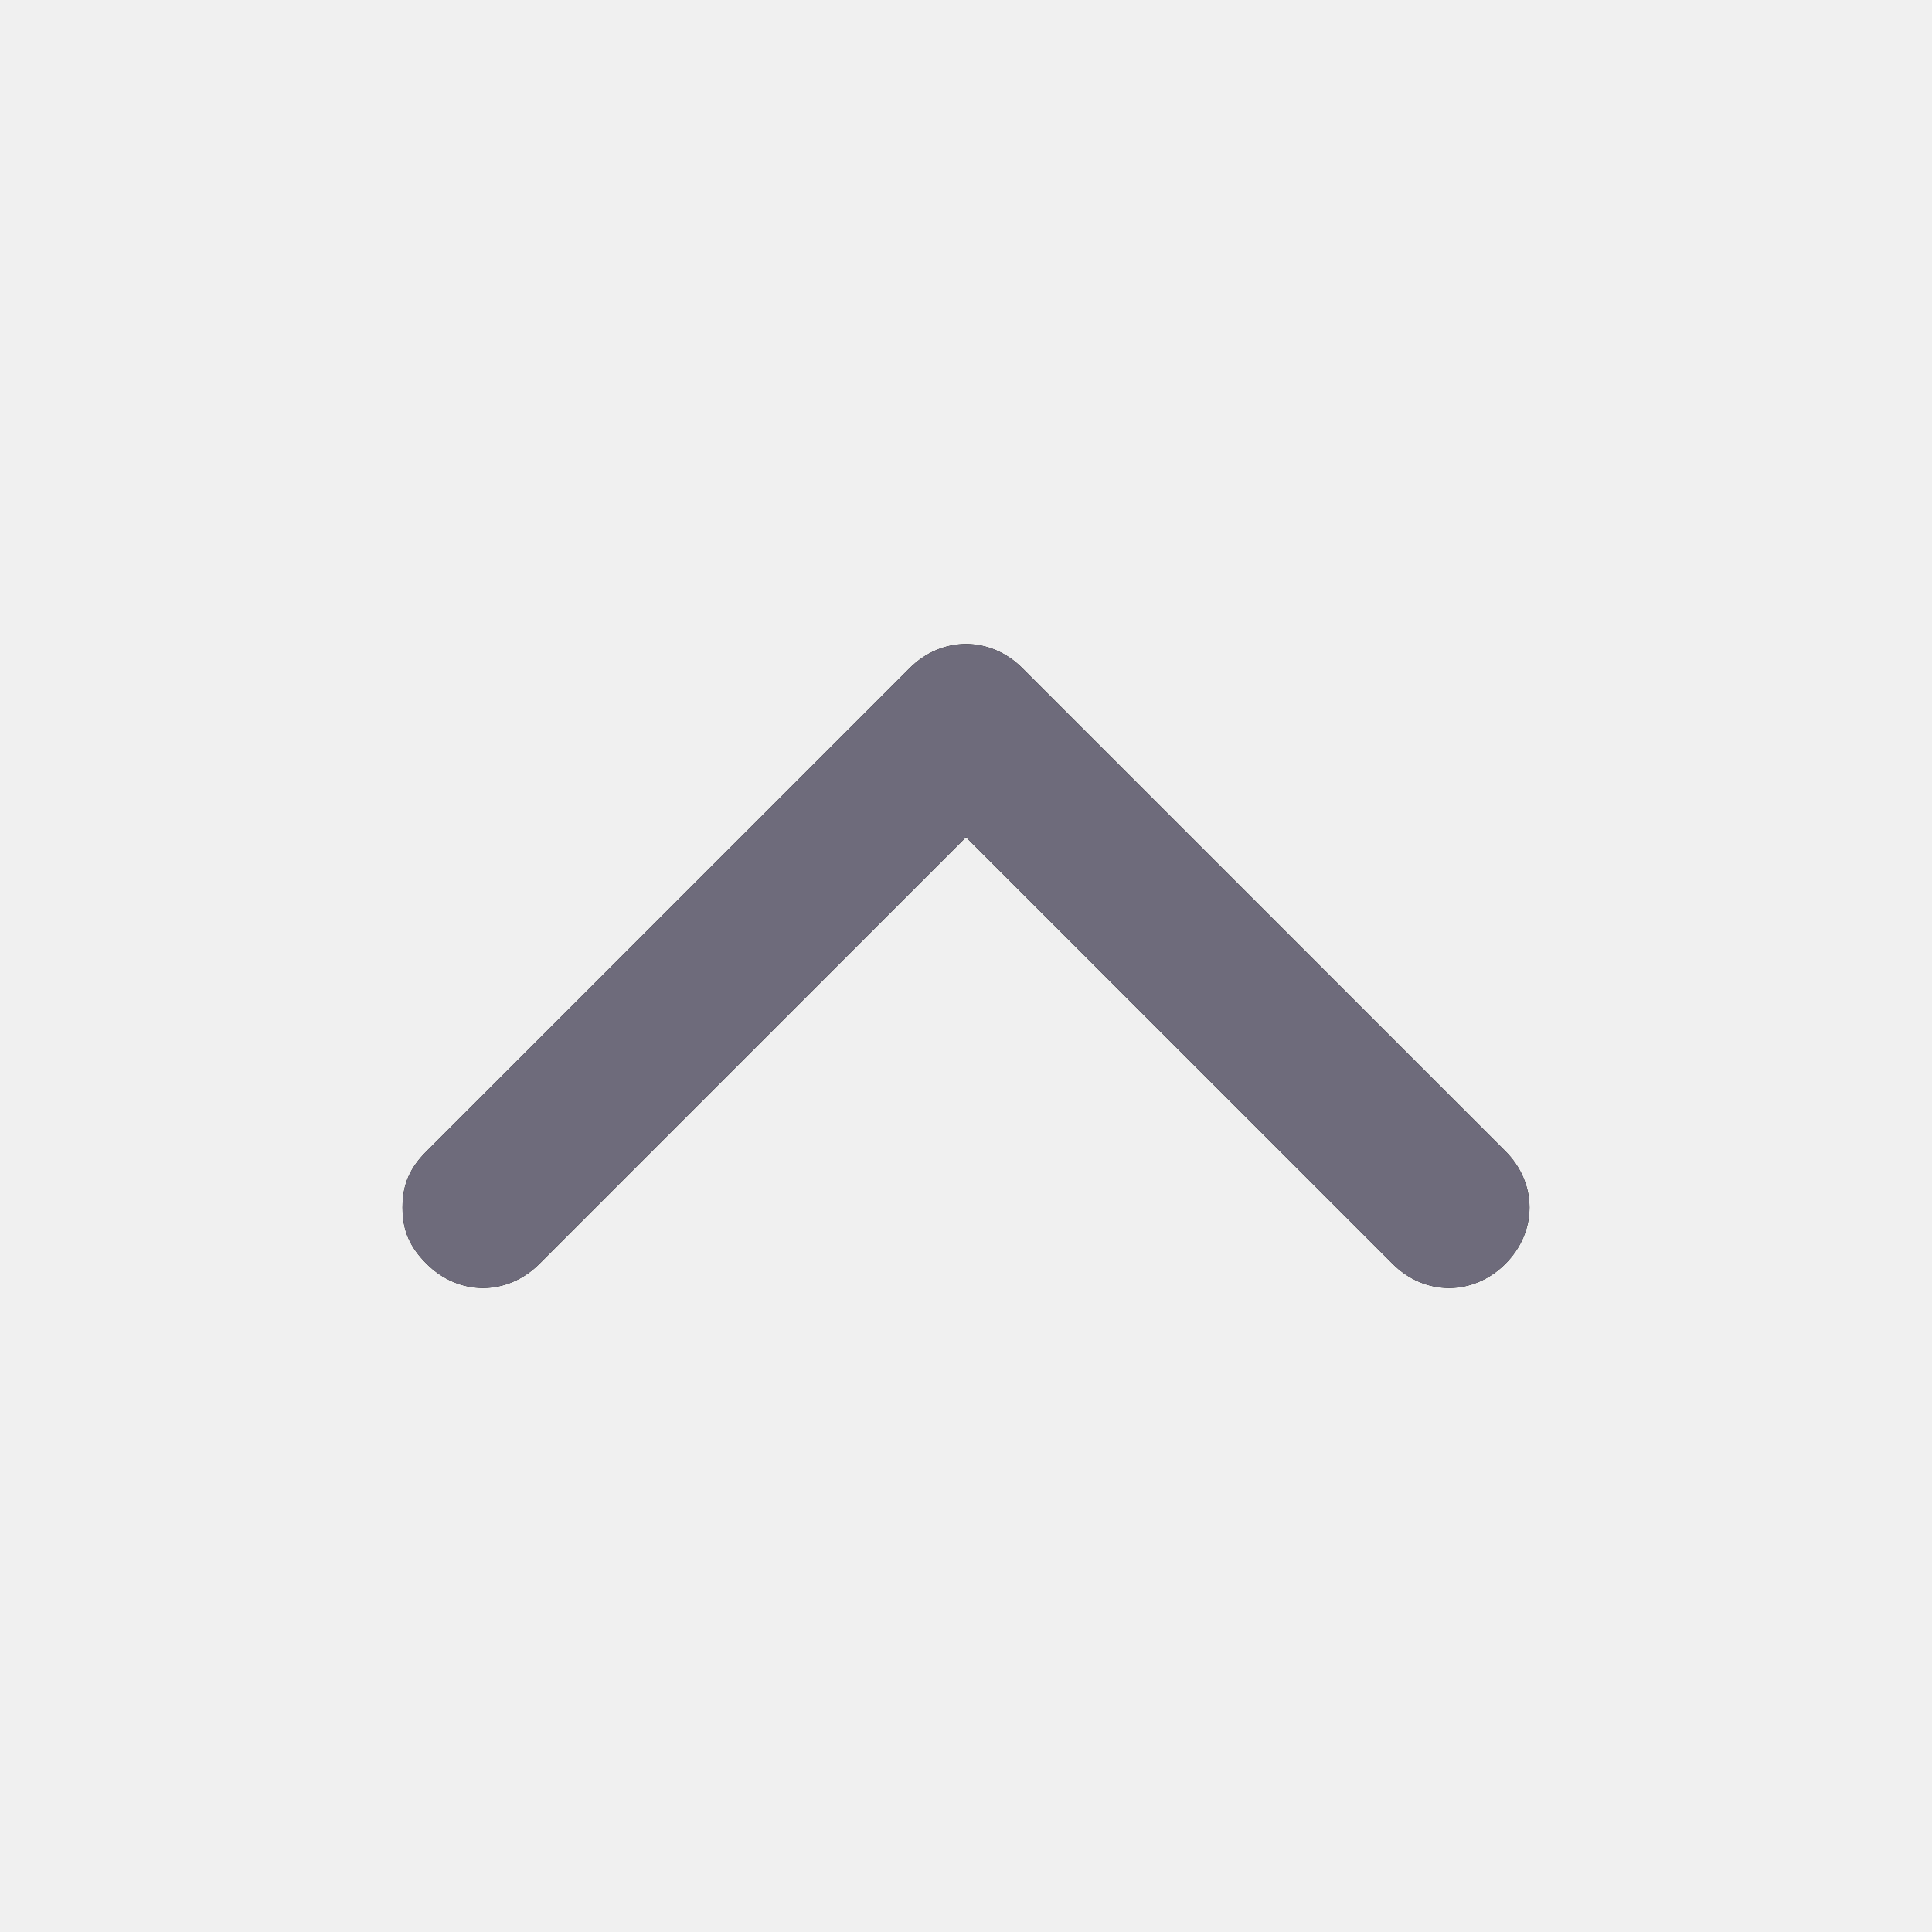
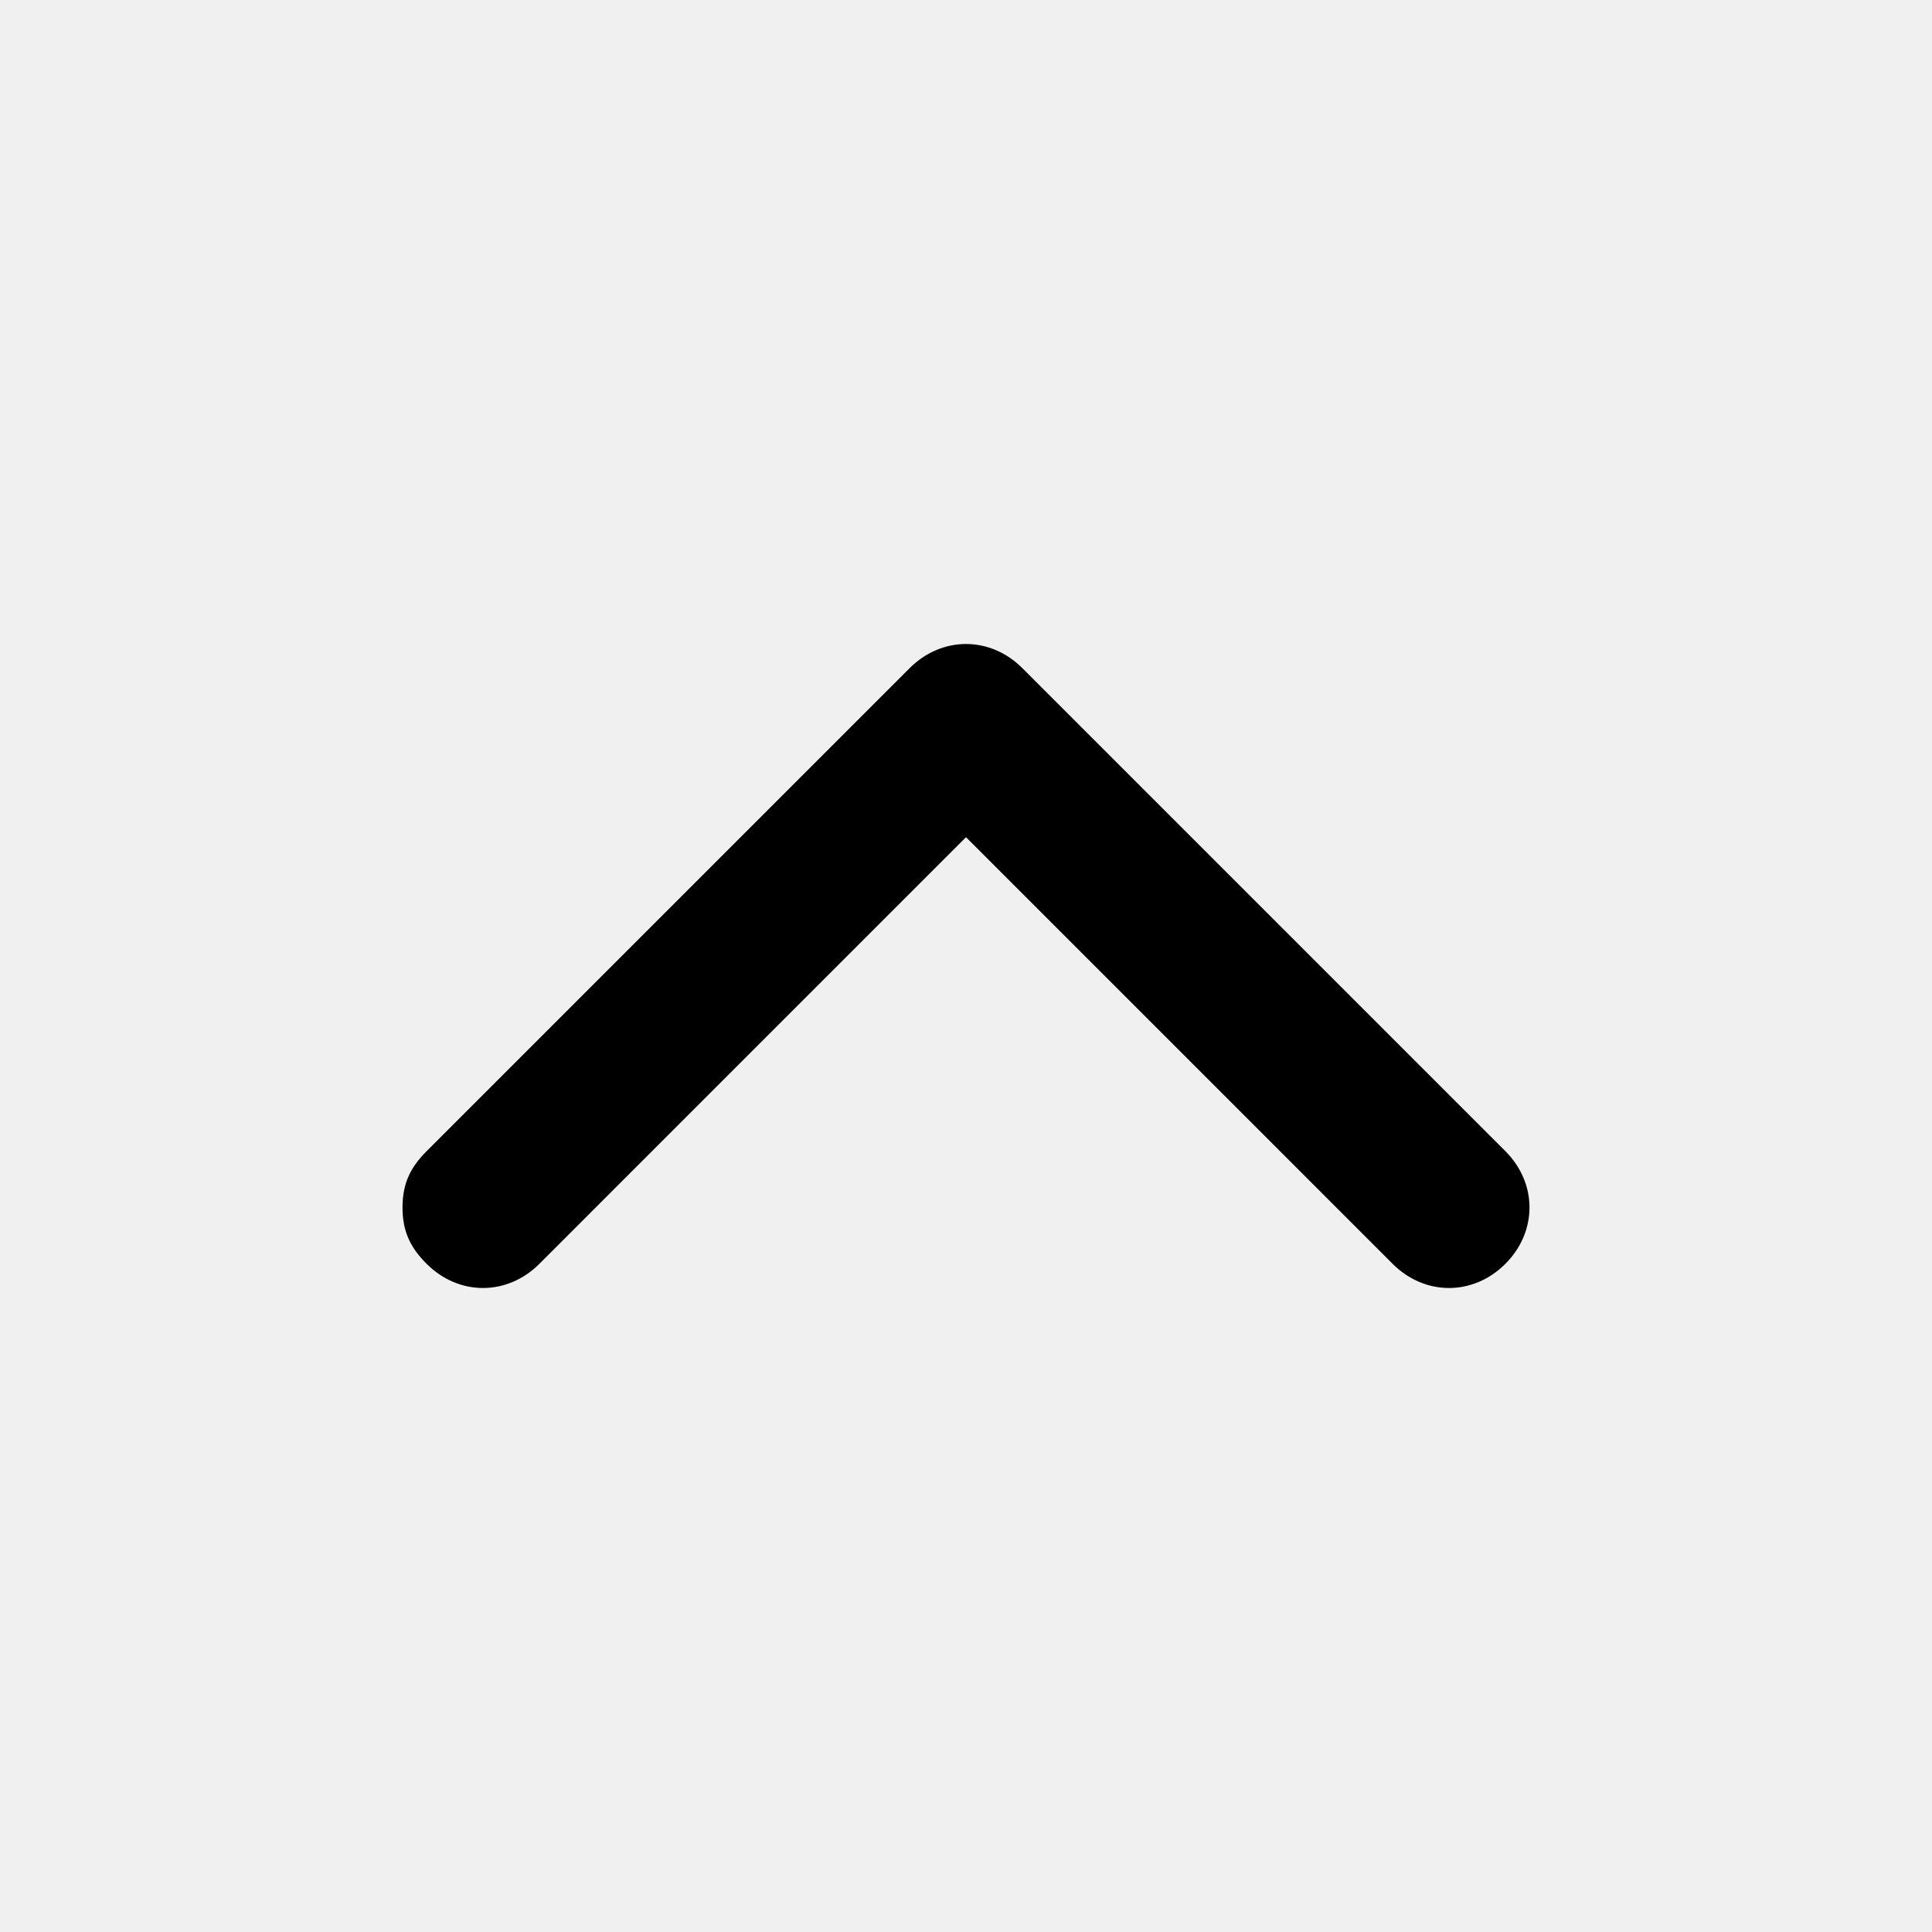
- <svg xmlns="http://www.w3.org/2000/svg" width="18" height="18" viewBox="0 0 18 18" fill="none">
-   <path d="M5.025 11.775C4.725 12.075 4.275 12.075 3.975 11.775C3.825 11.625 3.75 11.475 3.75 11.25C3.75 11.025 3.825 10.875 3.975 10.725L8.475 6.225C8.775 5.925 9.225 5.925 9.525 6.225L14.025 10.725C14.325 11.025 14.325 11.475 14.025 11.775C13.725 12.075 13.275 12.075 12.975 11.775L9 7.8L5.025 11.775Z" fill="black" />
+ <svg xmlns="http://www.w3.org/2000/svg" id="arrow-up" width="18" height="18" viewBox="0 0 18 18">
+   <path d="M5.025 11.775C4.725 12.075 4.275 12.075 3.975 11.775C3.825 11.625 3.75 11.475 3.75 11.25C3.75 11.025 3.825 10.875 3.975 10.725L8.475 6.225C8.775 5.925 9.225 5.925 9.525 6.225L14.025 10.725C14.325 11.025 14.325 11.475 14.025 11.775C13.725 12.075 13.275 12.075 12.975 11.775L9 7.8L5.025 11.775Z" fill="currentColor" />
  <mask id="mask0" mask-type="alpha" maskUnits="userSpaceOnUse" x="3" y="6" width="12" height="6">
    <path d="M5.025 11.775C4.725 12.075 4.275 12.075 3.975 11.775C3.825 11.625 3.75 11.475 3.75 11.25C3.75 11.025 3.825 10.875 3.975 10.725L8.475 6.225C8.775 5.925 9.225 5.925 9.525 6.225L14.025 10.725C14.325 11.025 14.325 11.475 14.025 11.775C13.725 12.075 13.275 12.075 12.975 11.775L9 7.8L5.025 11.775Z" fill="white" />
  </mask>
-   <g mask="url(#mask0)">
-     <rect x="18" width="18" height="18" transform="rotate(90 18 0)" fill="#6E6B7B" />
-   </g>
</svg>
